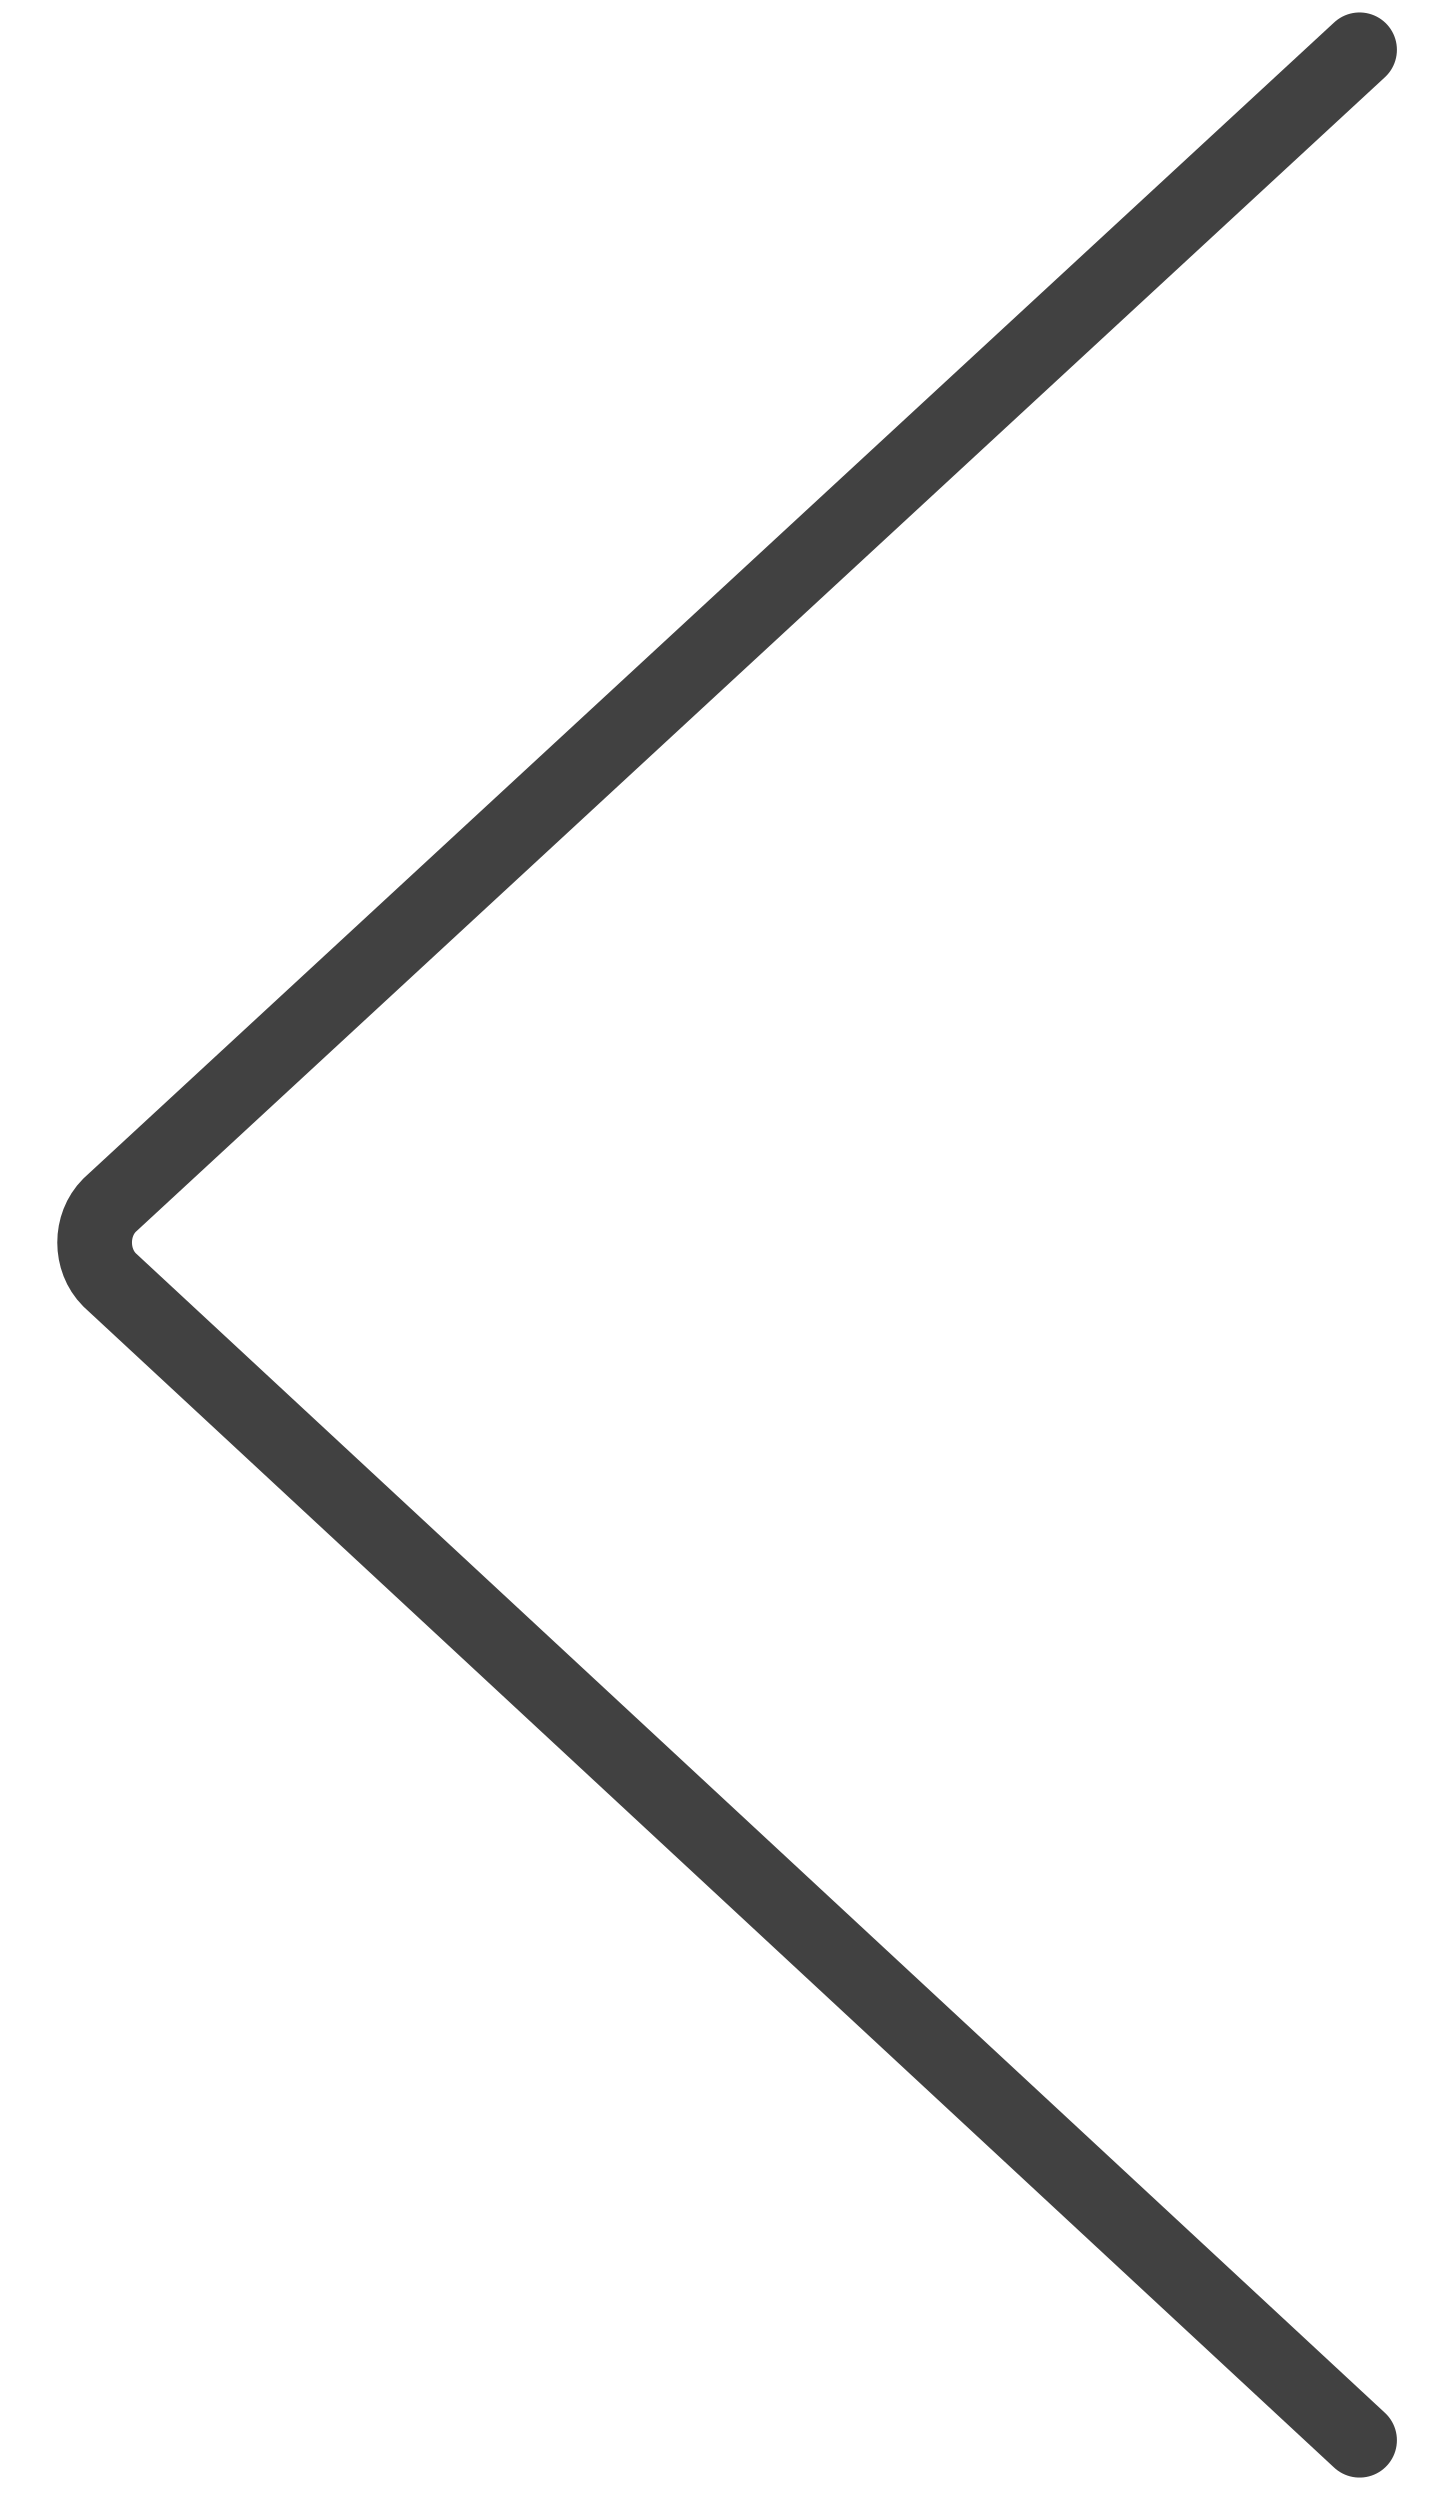
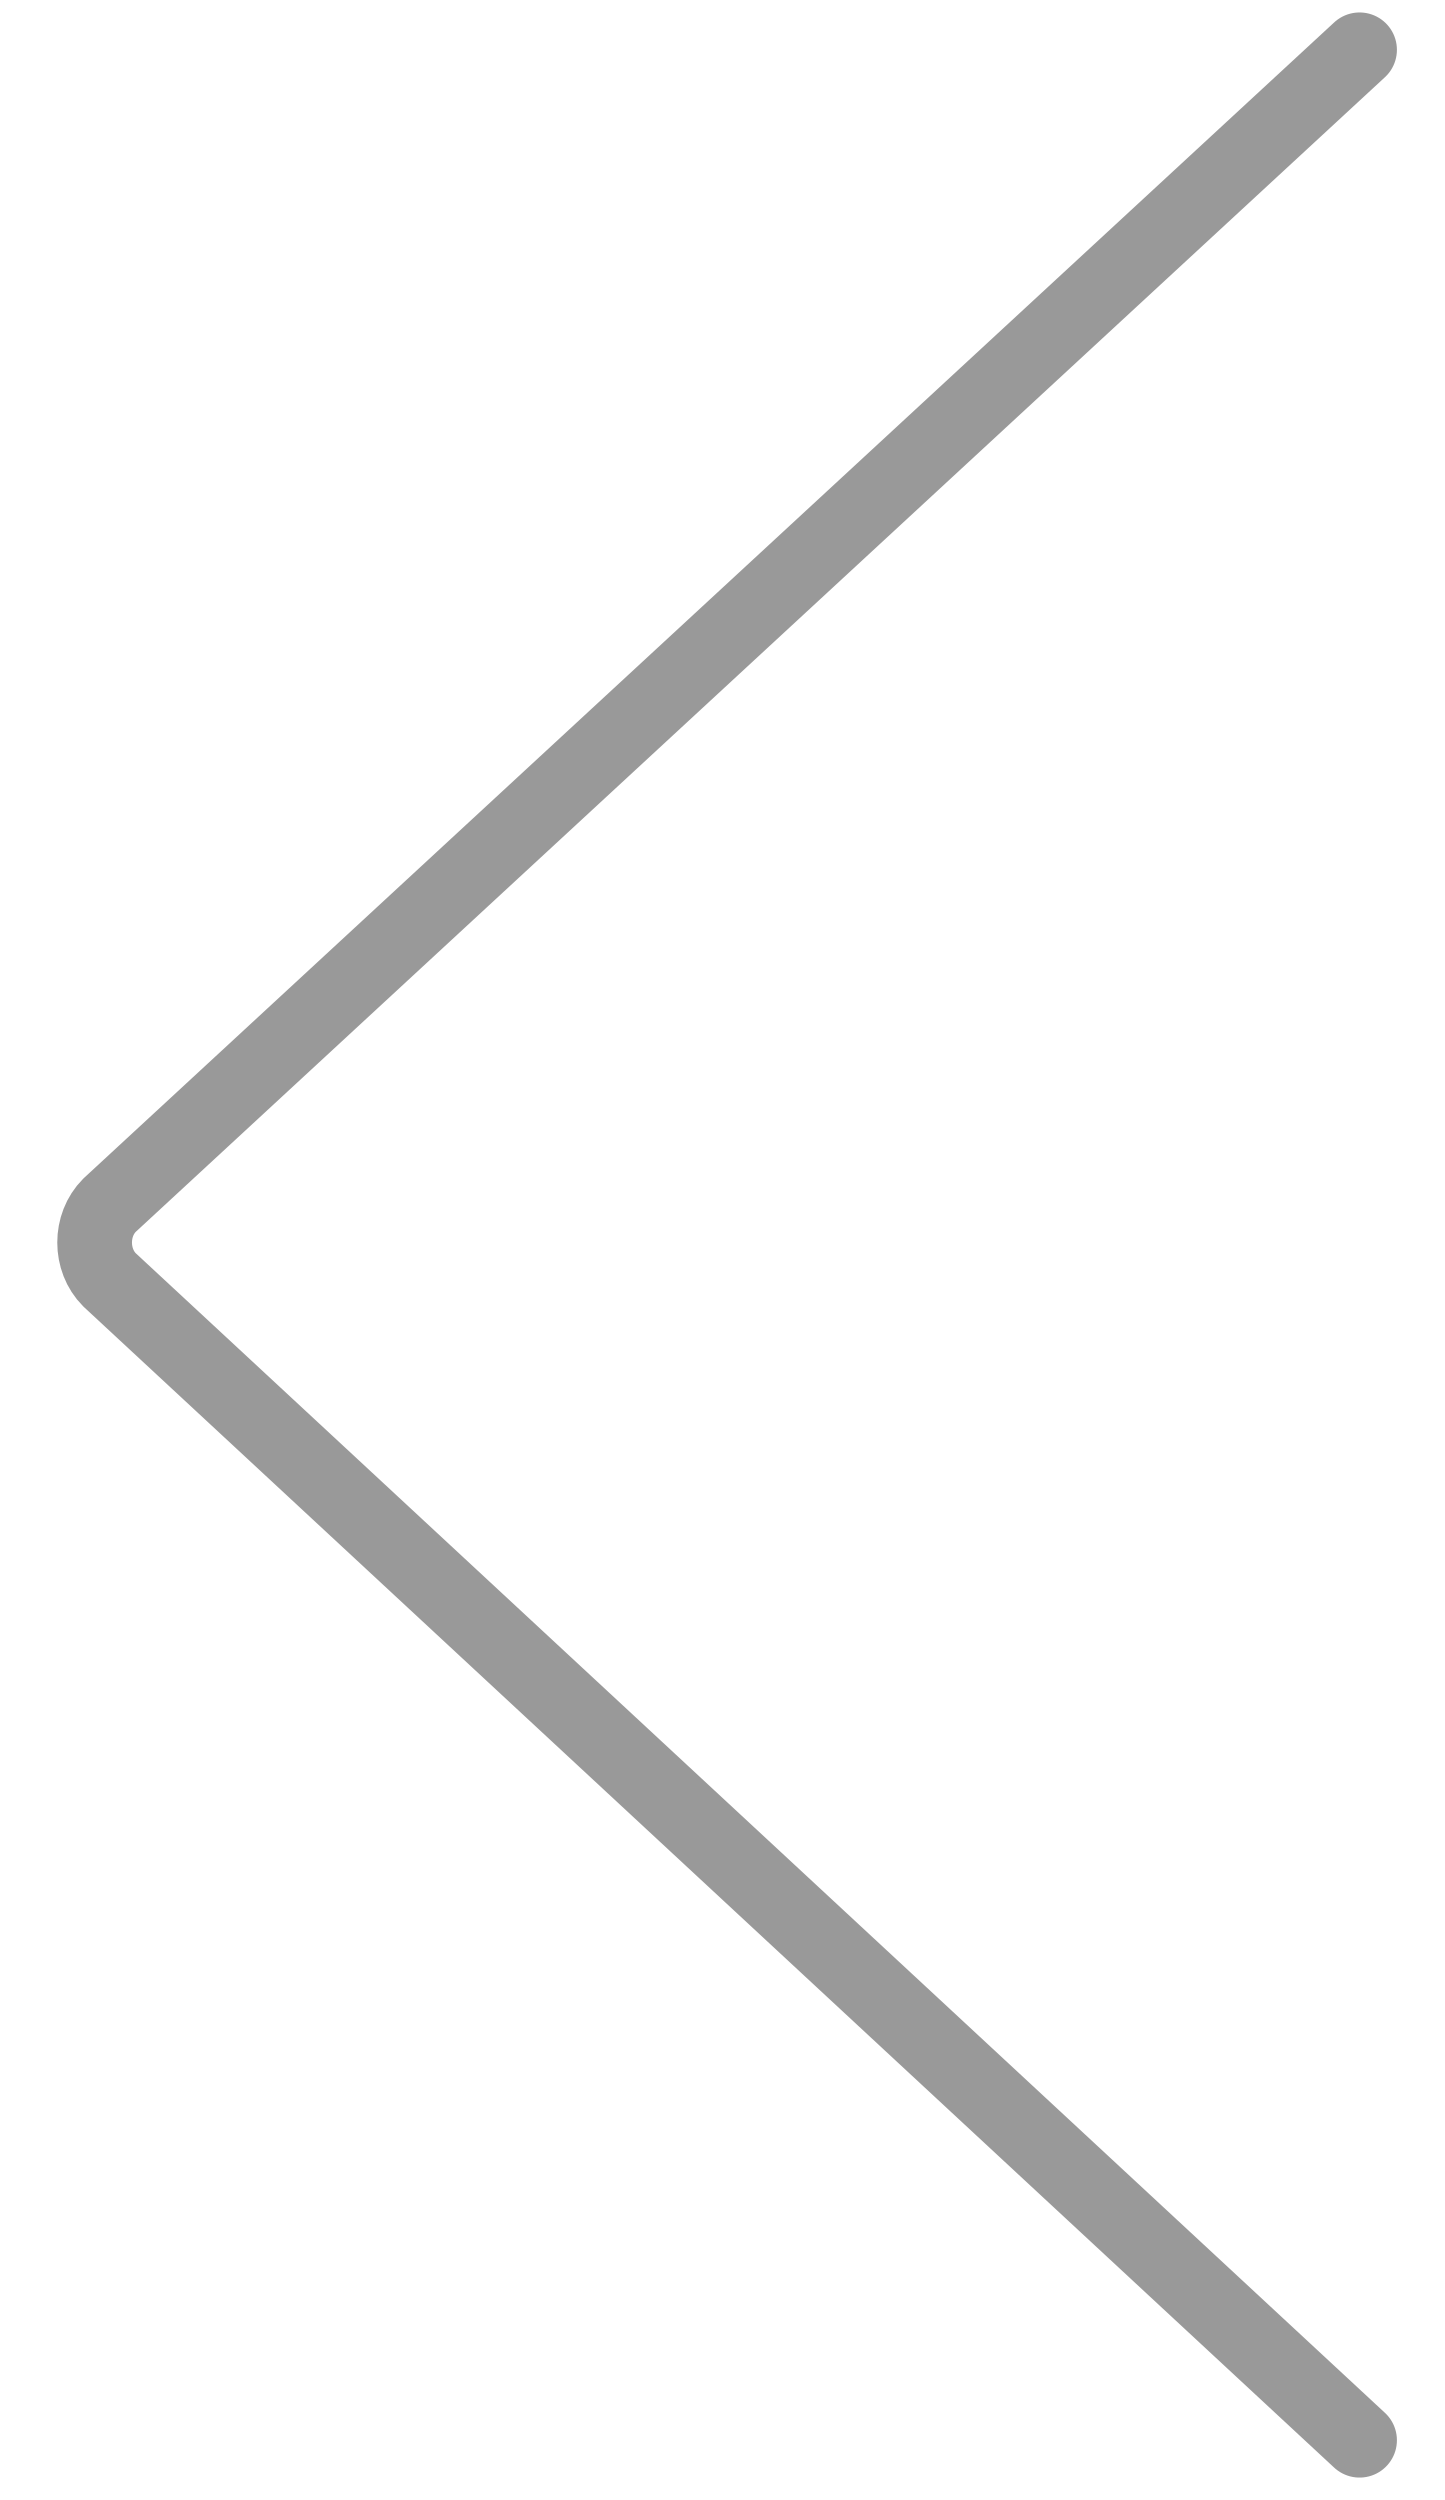
- <svg xmlns="http://www.w3.org/2000/svg" version="1.1" id="Layer_1" x="0px" y="0px" viewBox="0 0 29 50.2" enable-background="new 0 0 29 50.2" xml:space="preserve">
-   <path fill="none" stroke="#414141" stroke-width="1.5" stroke-linecap="round" stroke-linejoin="round" stroke-miterlimit="10" d="  M27.3,49L2.2,25.7c-0.4-0.4-0.4-1.1,0-1.5L27.3,1" />
-   <g>
- </g>
-   <g>
- </g>
-   <g>
- </g>
-   <g>
- </g>
-   <g>
- </g>
-   <g>
- </g>
+ <svg xmlns="http://www.w3.org/2000/svg" version="1.1" id="Layer_1" x="0px" y="0px" viewBox="-291 371.8 29 50.2" style="enable-background:new -291 371.8 29 50.2;" xml:space="preserve">
+   <style type="text/css">
+ 	.st0{fill:none;stroke:#999999;stroke-width:1.5;stroke-linecap:round;stroke-linejoin:round;stroke-miterlimit:10;}
+ </style>
+   <path class="st0" d="M-263.7,420.8l-25.1-23.3c-0.4-0.4-0.4-1.1,0-1.5l25.1-23.2" />
</svg>
